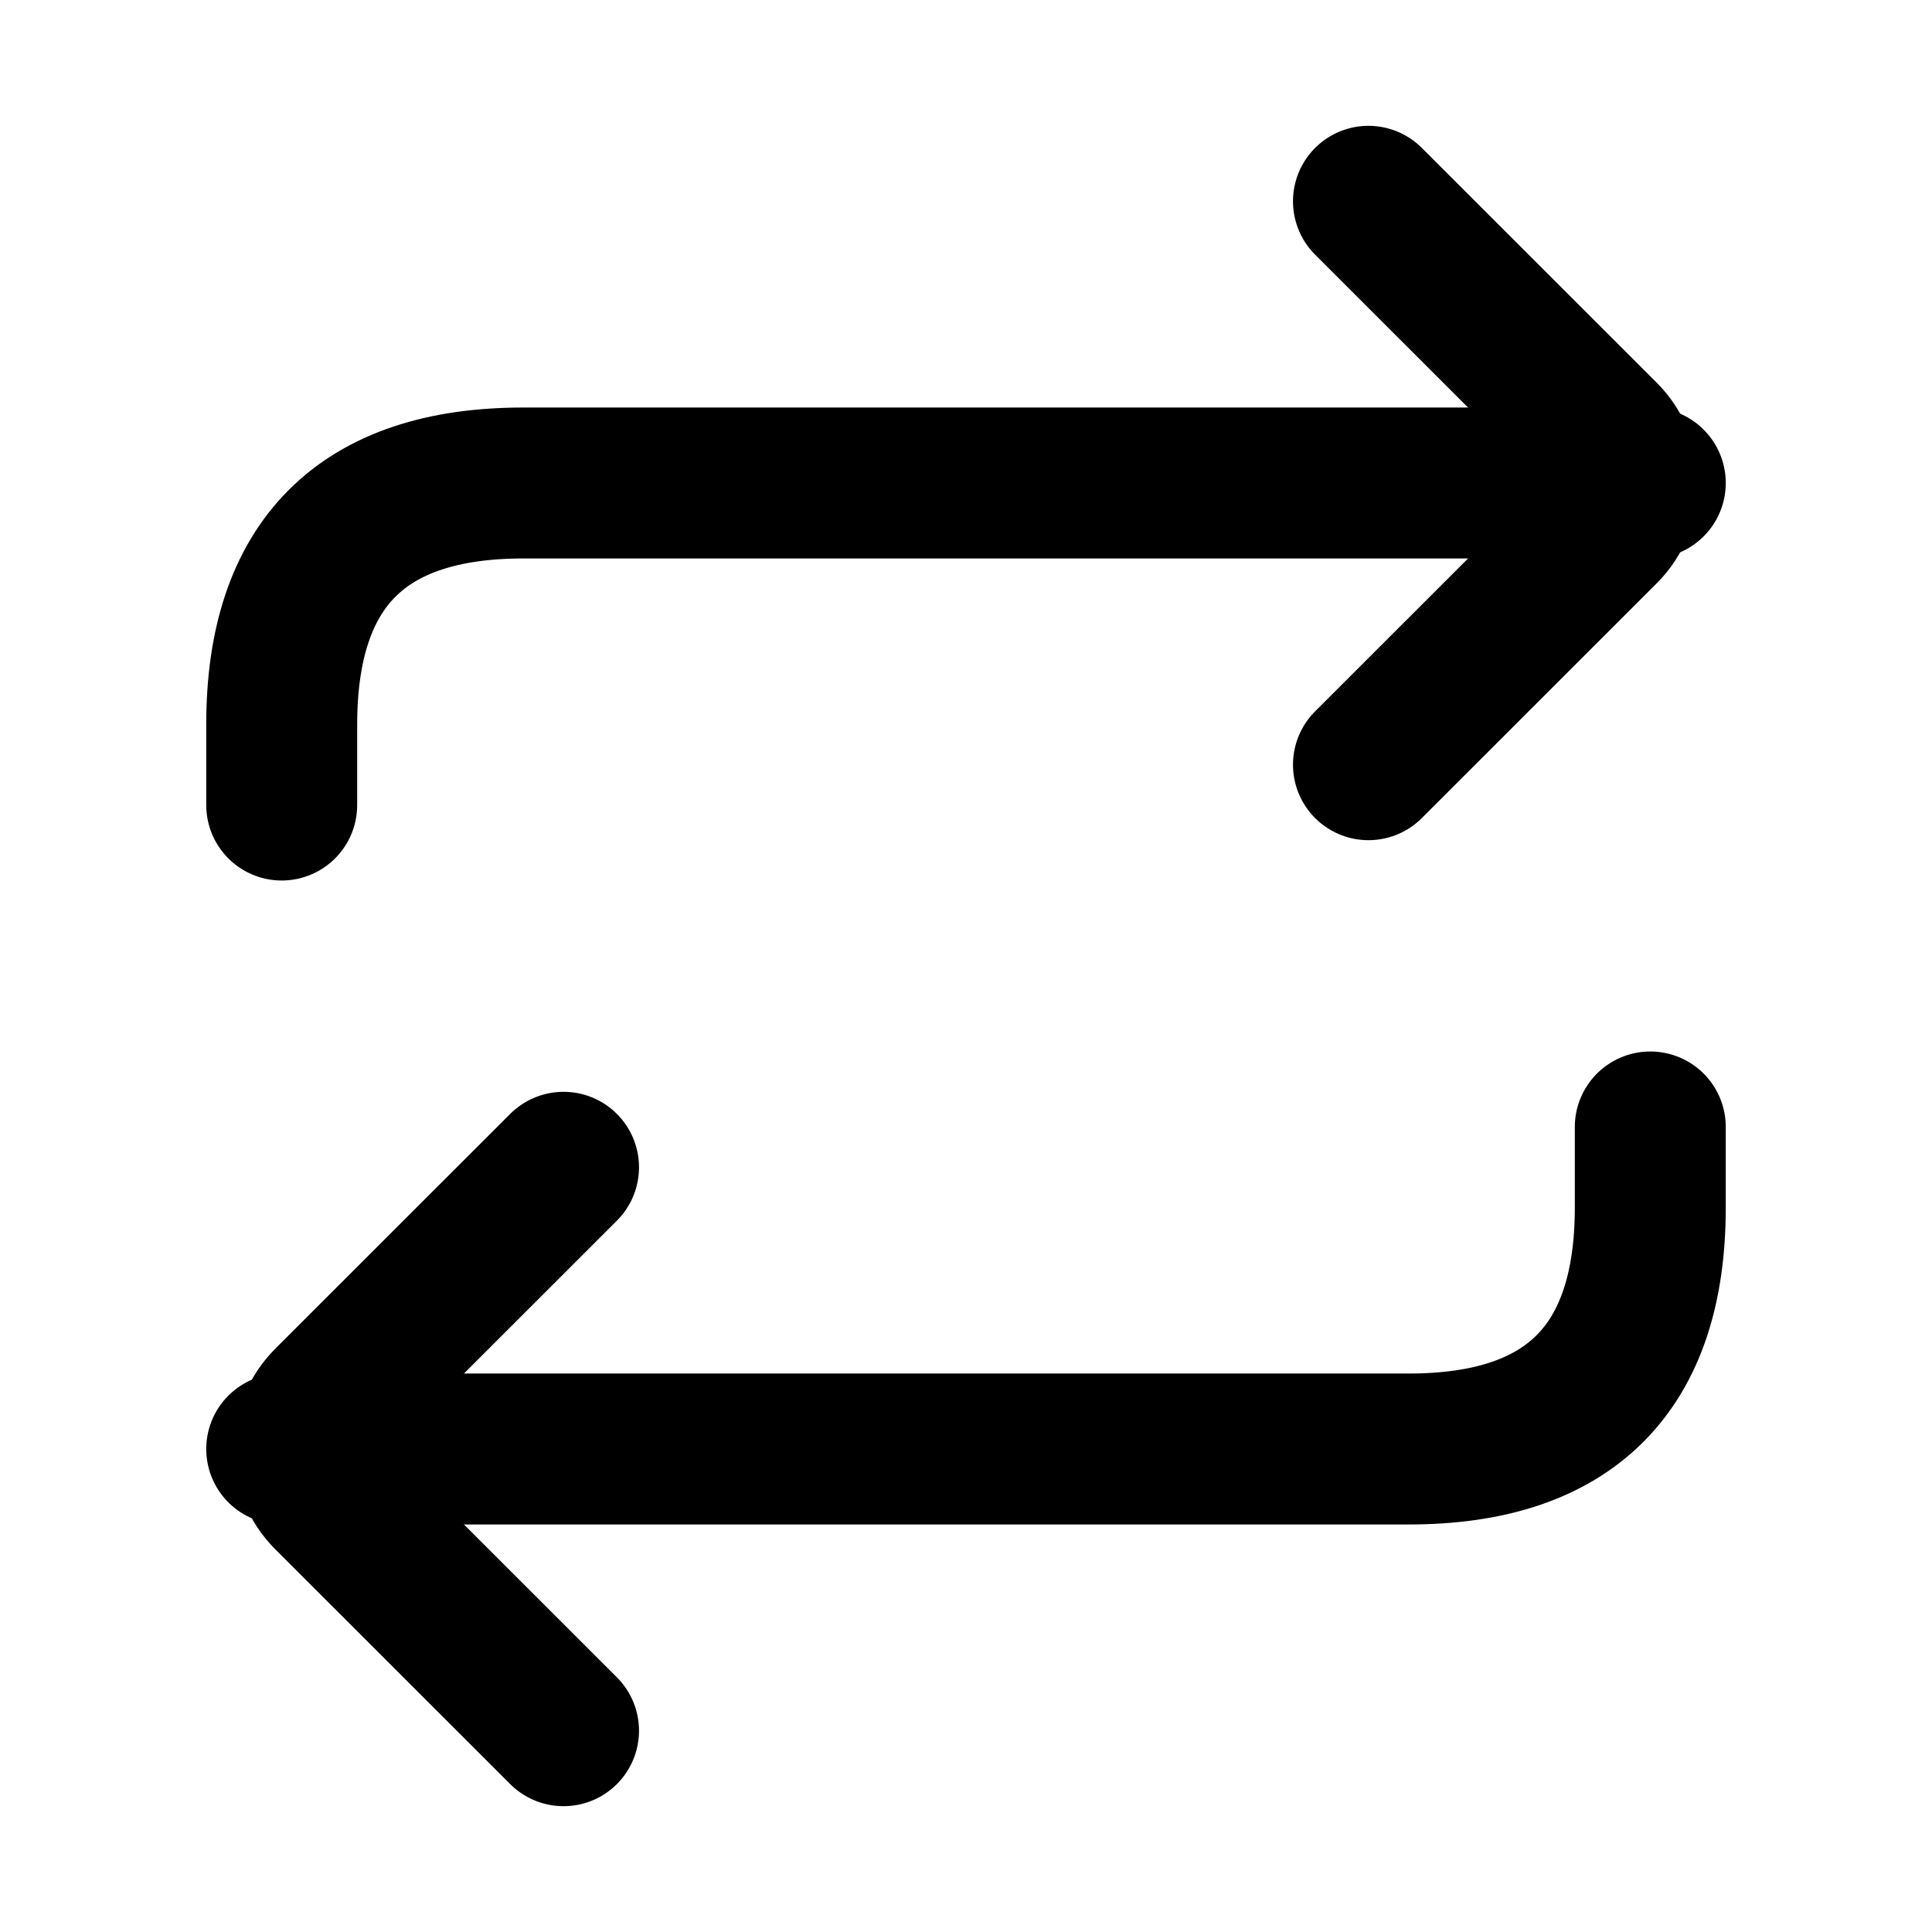
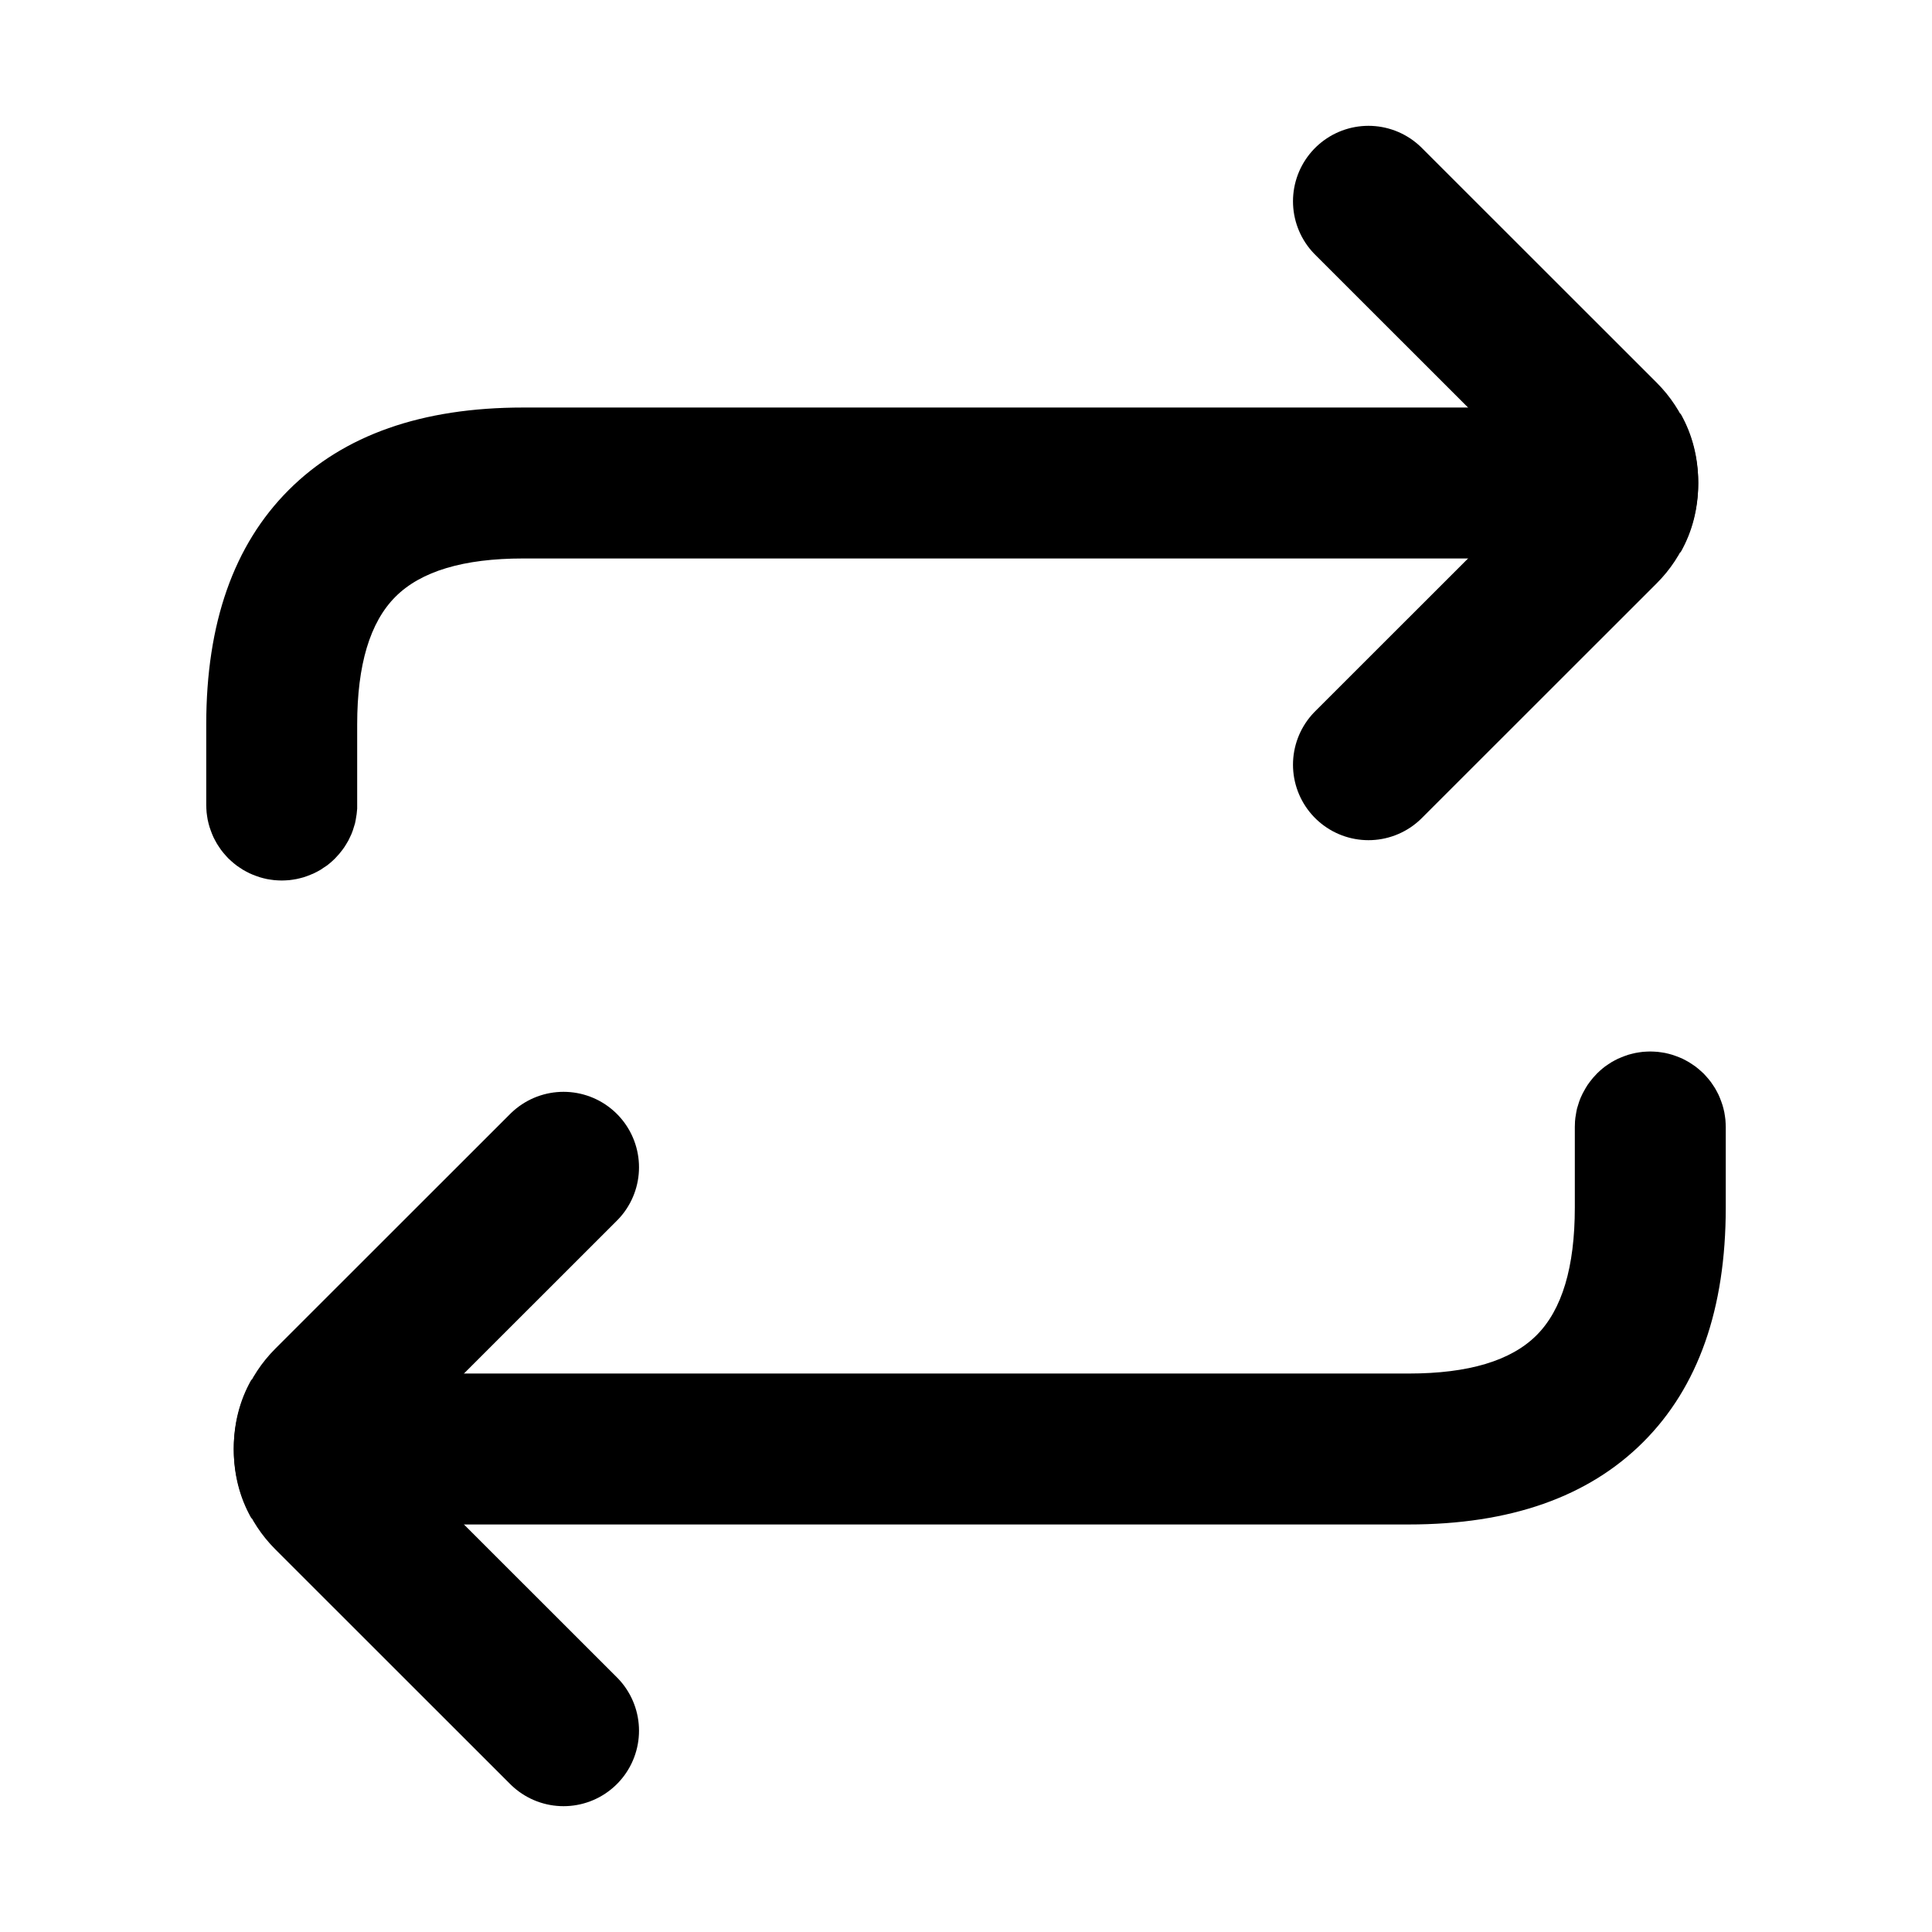
<svg xmlns="http://www.w3.org/2000/svg" width="16" height="16" viewBox="0 0 16 16" fill="none" stroke="currentColor" color="currentColor" stroke-width="1.25" stroke-linecap="round" stroke-linejoin="round" stroke-miterlimit="3" focusable="false" aria-hidden="true">
-   <path d="M2.333 6.667V6Q2.333 4 4.333 4H13.667" />
+   <path d="M13.919 3.428Q13.889 3.415 13.858 3.405Q13.827 3.395 13.796 3.388Q13.764 3.382 13.732 3.378Q13.699 3.375 13.667 3.375L4.333 3.375Q3.074 3.375 2.391 4.058Q1.708 4.741 1.708 6L1.708 6.667Q1.708 6.682 1.709 6.697Q1.71 6.713 1.711 6.728Q1.713 6.743 1.715 6.758Q1.717 6.774 1.72 6.789Q1.723 6.804 1.727 6.819Q1.731 6.833 1.735 6.848Q1.74 6.863 1.745 6.877Q1.75 6.892 1.756 6.906Q1.762 6.92 1.768 6.934Q1.775 6.948 1.782 6.961Q1.789 6.975 1.797 6.988Q1.805 7.001 1.814 7.014Q1.822 7.027 1.831 7.039Q1.84 7.051 1.85 7.063Q1.86 7.075 1.87 7.086Q1.881 7.098 1.891 7.109Q1.902 7.12 1.914 7.13Q1.925 7.14 1.937 7.15Q1.949 7.16 1.961 7.169Q1.973 7.178 1.986 7.186Q1.999 7.195 2.012 7.203Q2.025 7.211 2.039 7.218Q2.052 7.225 2.066 7.232Q2.08 7.238 2.094 7.244Q2.108 7.25 2.123 7.255Q2.137 7.26 2.152 7.265Q2.167 7.269 2.181 7.273Q2.196 7.277 2.211 7.28Q2.226 7.283 2.242 7.285Q2.257 7.287 2.272 7.289Q2.287 7.29 2.303 7.291Q2.318 7.292 2.333 7.292Q2.349 7.292 2.364 7.291Q2.379 7.29 2.395 7.289Q2.41 7.287 2.425 7.285Q2.44 7.283 2.455 7.28Q2.47 7.277 2.485 7.273Q2.5 7.269 2.515 7.265Q2.529 7.26 2.544 7.255Q2.558 7.25 2.572 7.244Q2.587 7.238 2.6 7.232Q2.614 7.225 2.628 7.218Q2.642 7.211 2.655 7.203Q2.668 7.195 2.68 7.186Q2.693 7.178 2.706 7.169Q2.718 7.16 2.73 7.15Q2.742 7.14 2.753 7.13Q2.764 7.12 2.775 7.109Q2.786 7.098 2.796 7.086Q2.807 7.075 2.816 7.063Q2.826 7.051 2.835 7.039Q2.844 7.027 2.853 7.014Q2.861 7.001 2.869 6.988Q2.877 6.975 2.885 6.961Q2.892 6.948 2.898 6.934Q2.905 6.92 2.911 6.906Q2.917 6.892 2.922 6.877Q2.927 6.863 2.931 6.848Q2.936 6.833 2.94 6.819Q2.943 6.804 2.946 6.789Q2.949 6.774 2.951 6.758Q2.954 6.743 2.955 6.728Q2.957 6.713 2.958 6.697Q2.958 6.682 2.958 6.667L2.958 6Q2.958 5.259 3.275 4.942Q3.592 4.625 4.333 4.625L13.667 4.625Q13.699 4.625 13.732 4.622Q13.764 4.618 13.796 4.612Q13.827 4.605 13.858 4.595Q13.889 4.585 13.919 4.572Q14.064 4.316 14.064 4Q14.064 3.684 13.919 3.428Z" fill="currentColor" stroke="none" fill-rule="evenodd" />
  <path d="M11.333 1.667L13.278 3.611A0.55 0.55 0 0 1 13.278 4.389L11.333 6.333" />
-   <path d="M13.667 9.333V10Q13.667 12 11.667 12H2.333" />
+   <path d="M14.292 9.333L14.292 10Q14.292 11.259 13.609 11.942Q12.926 12.625 11.667 12.625L2.333 12.625Q2.301 12.625 2.268 12.622Q2.236 12.618 2.204 12.612Q2.173 12.605 2.142 12.595Q2.111 12.585 2.081 12.572Q1.936 12.316 1.936 12Q1.936 11.684 2.081 11.428Q2.111 11.415 2.142 11.405Q2.173 11.395 2.204 11.388Q2.236 11.382 2.268 11.378Q2.301 11.375 2.333 11.375L11.667 11.375Q12.408 11.375 12.725 11.058Q13.042 10.741 13.042 10L13.042 9.333Q13.042 9.318 13.043 9.303Q13.043 9.287 13.045 9.272Q13.046 9.257 13.049 9.242Q13.051 9.226 13.054 9.211Q13.057 9.196 13.06 9.181Q13.064 9.166 13.069 9.152Q13.073 9.137 13.078 9.123Q13.083 9.108 13.089 9.094Q13.095 9.08 13.102 9.066Q13.108 9.052 13.116 9.039Q13.123 9.025 13.131 9.012Q13.139 8.999 13.147 8.986Q13.156 8.973 13.165 8.961Q13.174 8.949 13.184 8.937Q13.193 8.925 13.204 8.914Q13.214 8.902 13.225 8.891Q13.236 8.88 13.247 8.87Q13.258 8.86 13.27 8.85Q13.282 8.84 13.294 8.831Q13.307 8.822 13.319 8.814Q13.332 8.805 13.345 8.797Q13.358 8.789 13.372 8.782Q13.386 8.775 13.399 8.768Q13.413 8.762 13.428 8.756Q13.442 8.75 13.456 8.745Q13.471 8.74 13.485 8.735Q13.5 8.731 13.515 8.727Q13.53 8.723 13.545 8.72Q13.56 8.717 13.575 8.715Q13.59 8.713 13.605 8.711Q13.621 8.71 13.636 8.709Q13.651 8.708 13.667 8.708Q13.682 8.708 13.697 8.709Q13.713 8.71 13.728 8.711Q13.743 8.713 13.758 8.715Q13.774 8.717 13.789 8.72Q13.804 8.723 13.819 8.727Q13.833 8.731 13.848 8.735Q13.863 8.74 13.877 8.745Q13.892 8.75 13.906 8.756Q13.92 8.762 13.934 8.768Q13.948 8.775 13.961 8.782Q13.975 8.789 13.988 8.797Q14.001 8.805 14.014 8.814Q14.027 8.822 14.039 8.831Q14.051 8.84 14.063 8.85Q14.075 8.86 14.086 8.87Q14.098 8.88 14.109 8.891Q14.12 8.902 14.13 8.914Q14.14 8.925 14.15 8.937Q14.16 8.949 14.169 8.961Q14.178 8.973 14.186 8.986Q14.195 8.999 14.203 9.012Q14.211 9.025 14.218 9.039Q14.225 9.052 14.232 9.066Q14.238 9.08 14.244 9.094Q14.25 9.108 14.255 9.123Q14.26 9.137 14.265 9.152Q14.269 9.166 14.273 9.181Q14.277 9.196 14.28 9.211Q14.283 9.226 14.285 9.242Q14.287 9.257 14.289 9.272Q14.29 9.287 14.291 9.303Q14.292 9.318 14.292 9.333Z" fill="currentColor" stroke="none" fill-rule="evenodd" />
  <path d="M4.667 9.667L2.722 11.611A0.55 0.55 0 0 0 2.722 12.389L4.667 14.333" />
</svg>
